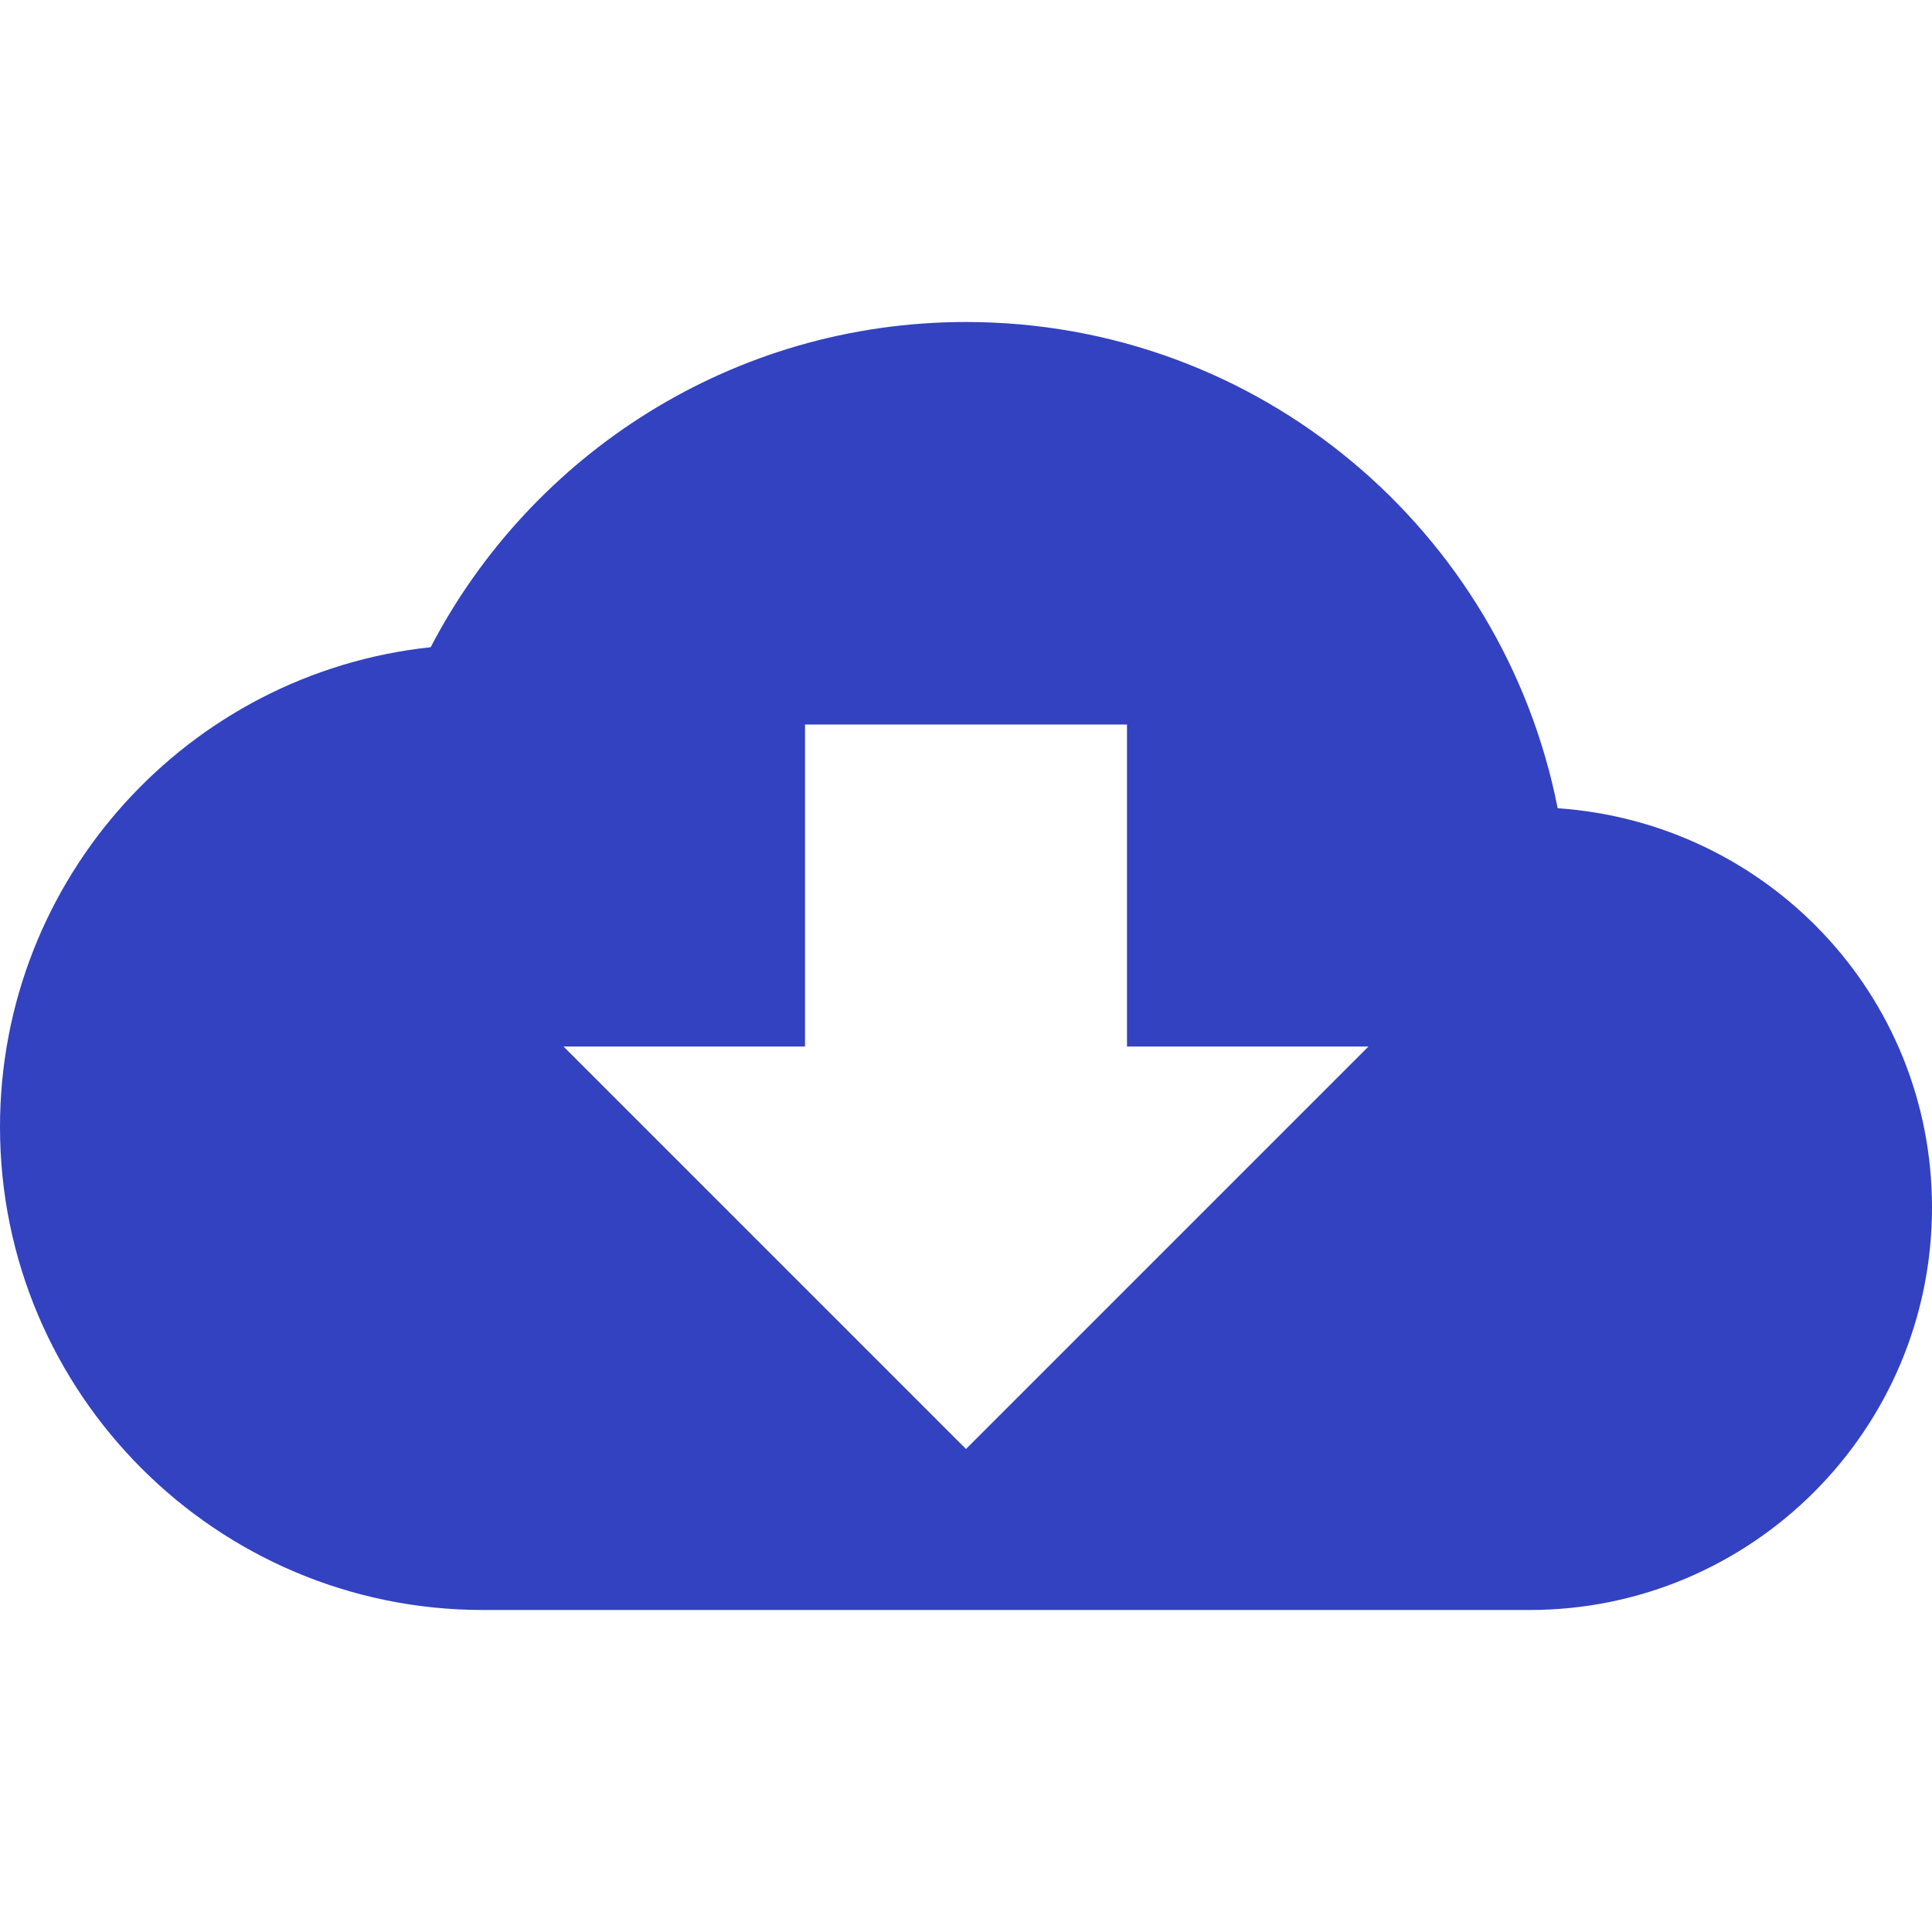
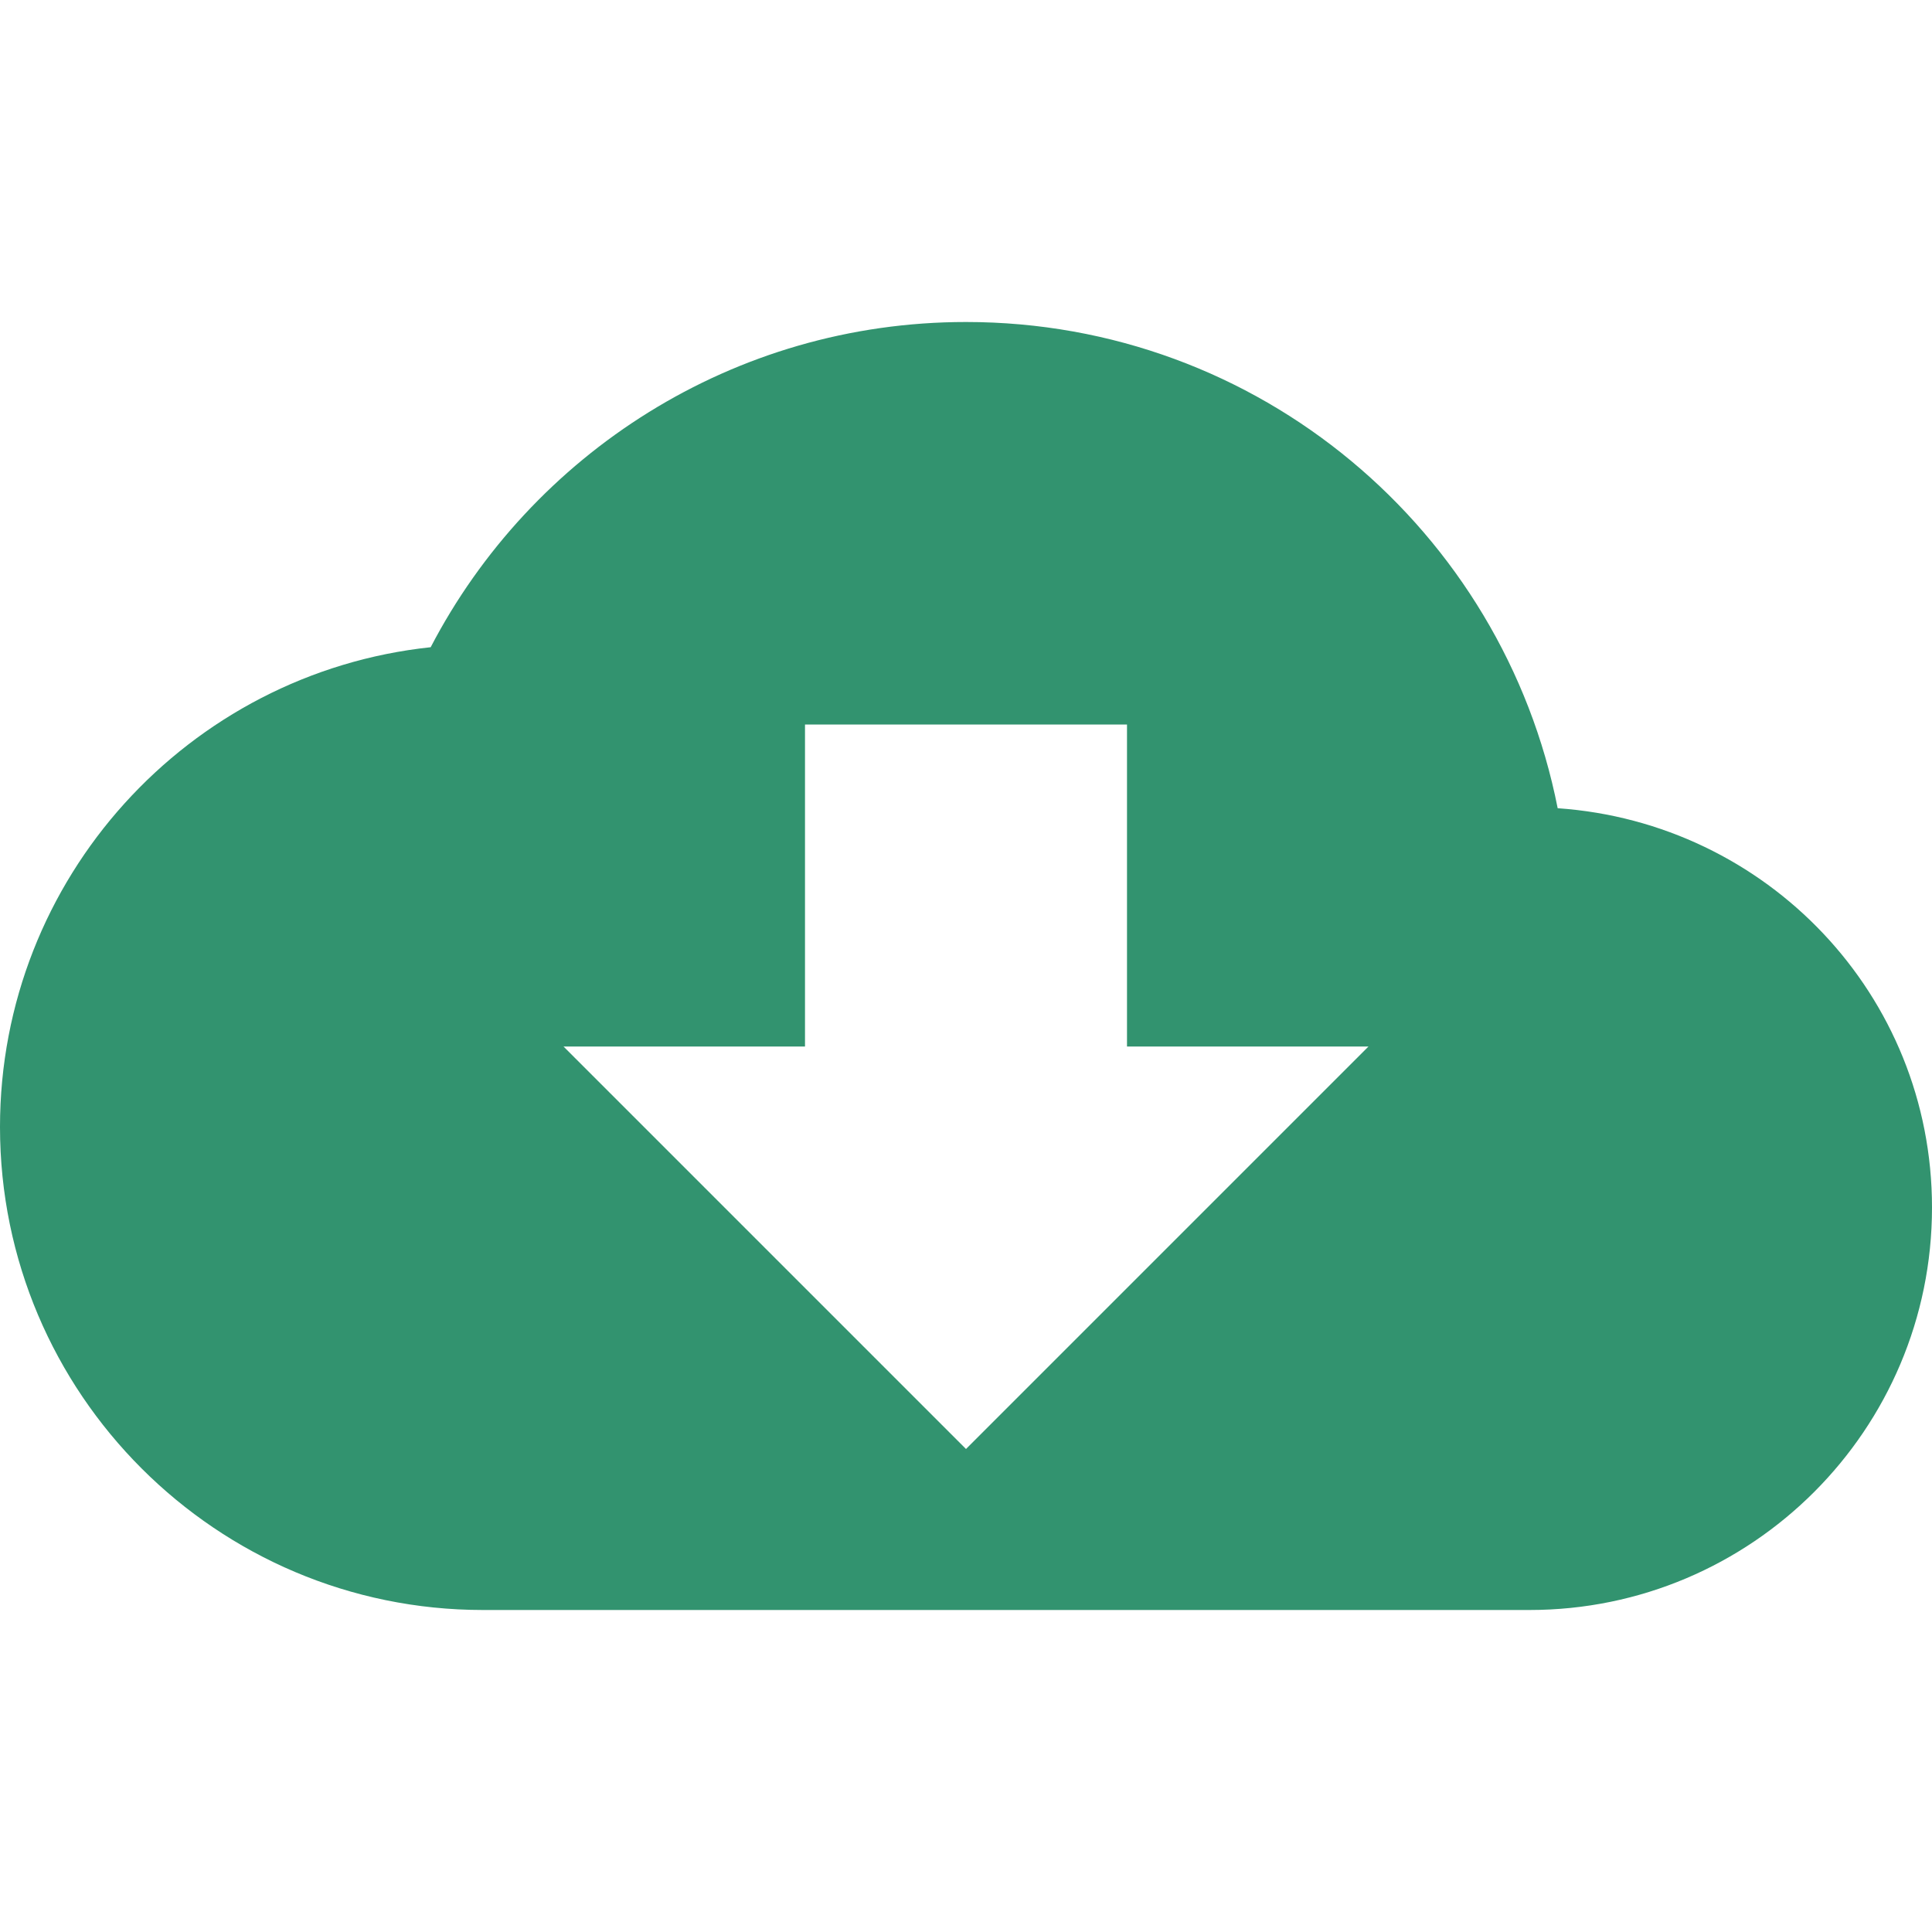
<svg xmlns="http://www.w3.org/2000/svg" viewBox="0 0 24 24">
  <path d="M0 0h24v24H0z" fill="none" />
-   <path fill="#3342c0" d="M19.35 10.04C18.67 6.59 15.64 4 12 4 9.11 4 6.6 5.64 5.35 8.04 2.34 8.36 0 10.91 0 14c0 3.31 2.69 6 6 6h13c2.76 0 5-2.24 5-5 0-2.64-2.05-4.78-4.65-4.96zM17 13l-5 5-5-5h3V9h4v4h3z" />
+   <path fill="#32936f" d="M19.35 10.04C18.67 6.59 15.64 4 12 4 9.11 4 6.6 5.64 5.35 8.04 2.34 8.36 0 10.91 0 14c0 3.31 2.69 6 6 6h13c2.76 0 5-2.24 5-5 0-2.64-2.05-4.78-4.65-4.96zM17 13l-5 5-5-5h3V9h4v4h3z" />
</svg>
